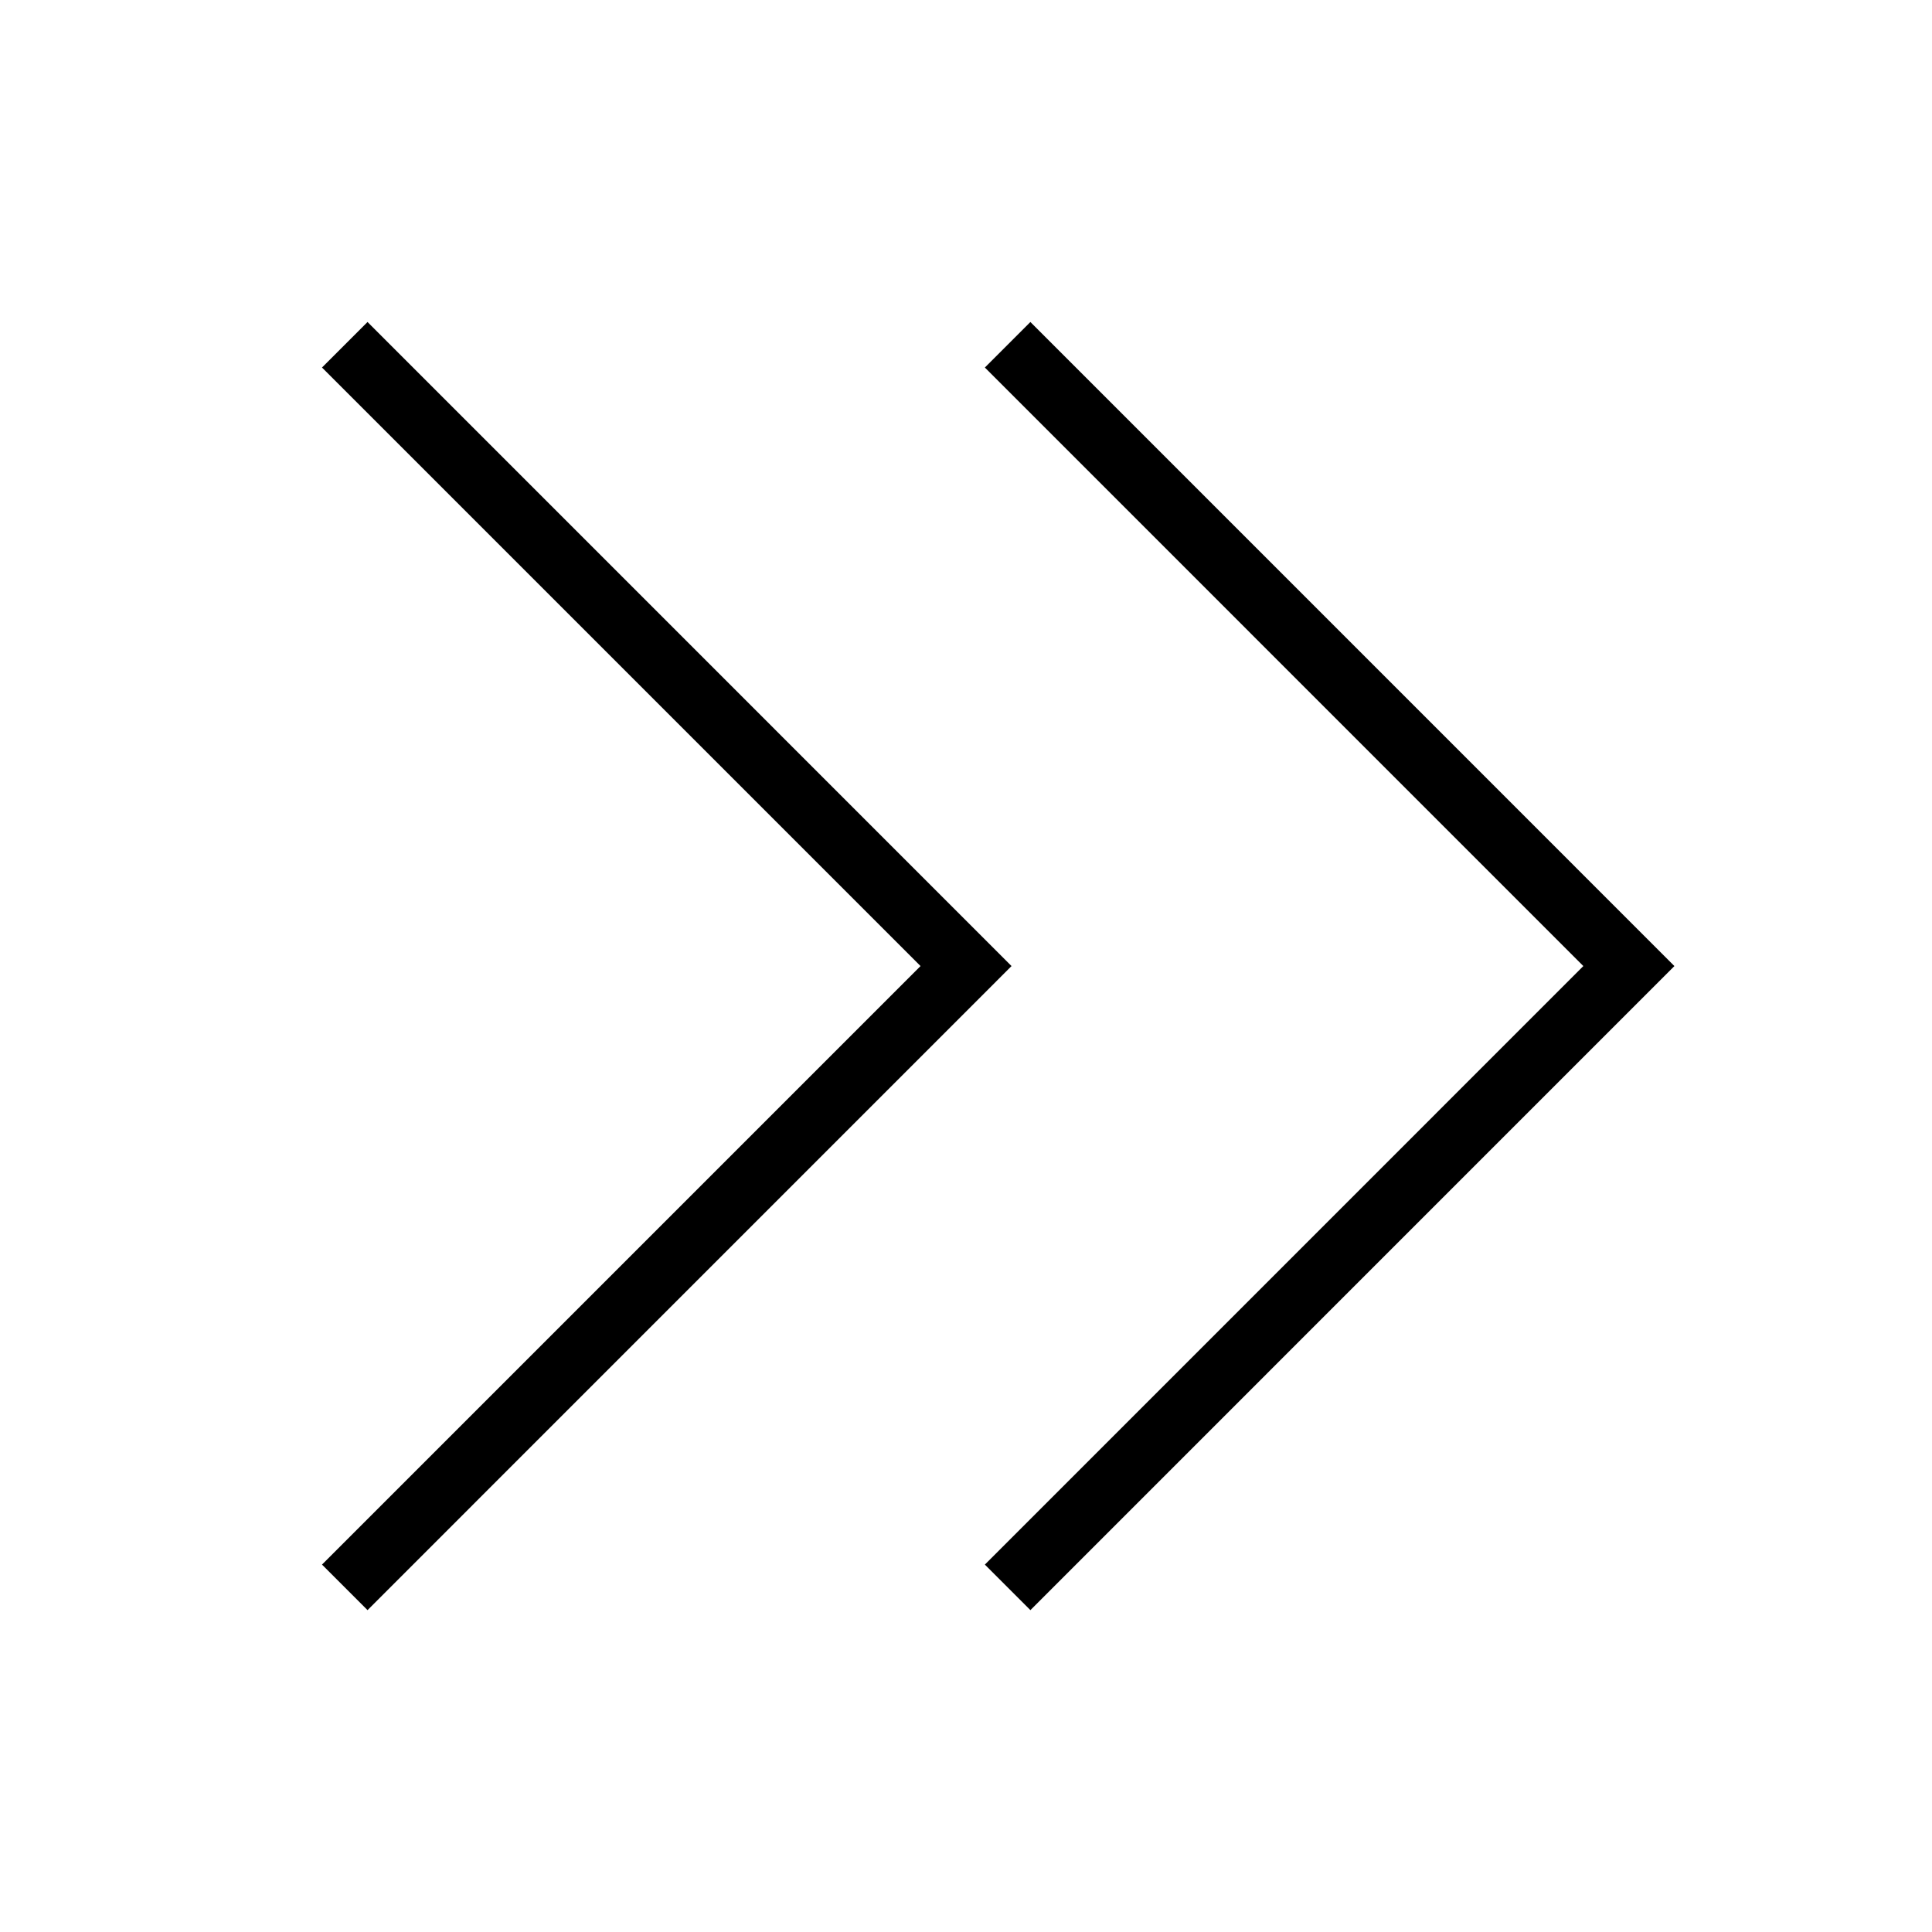
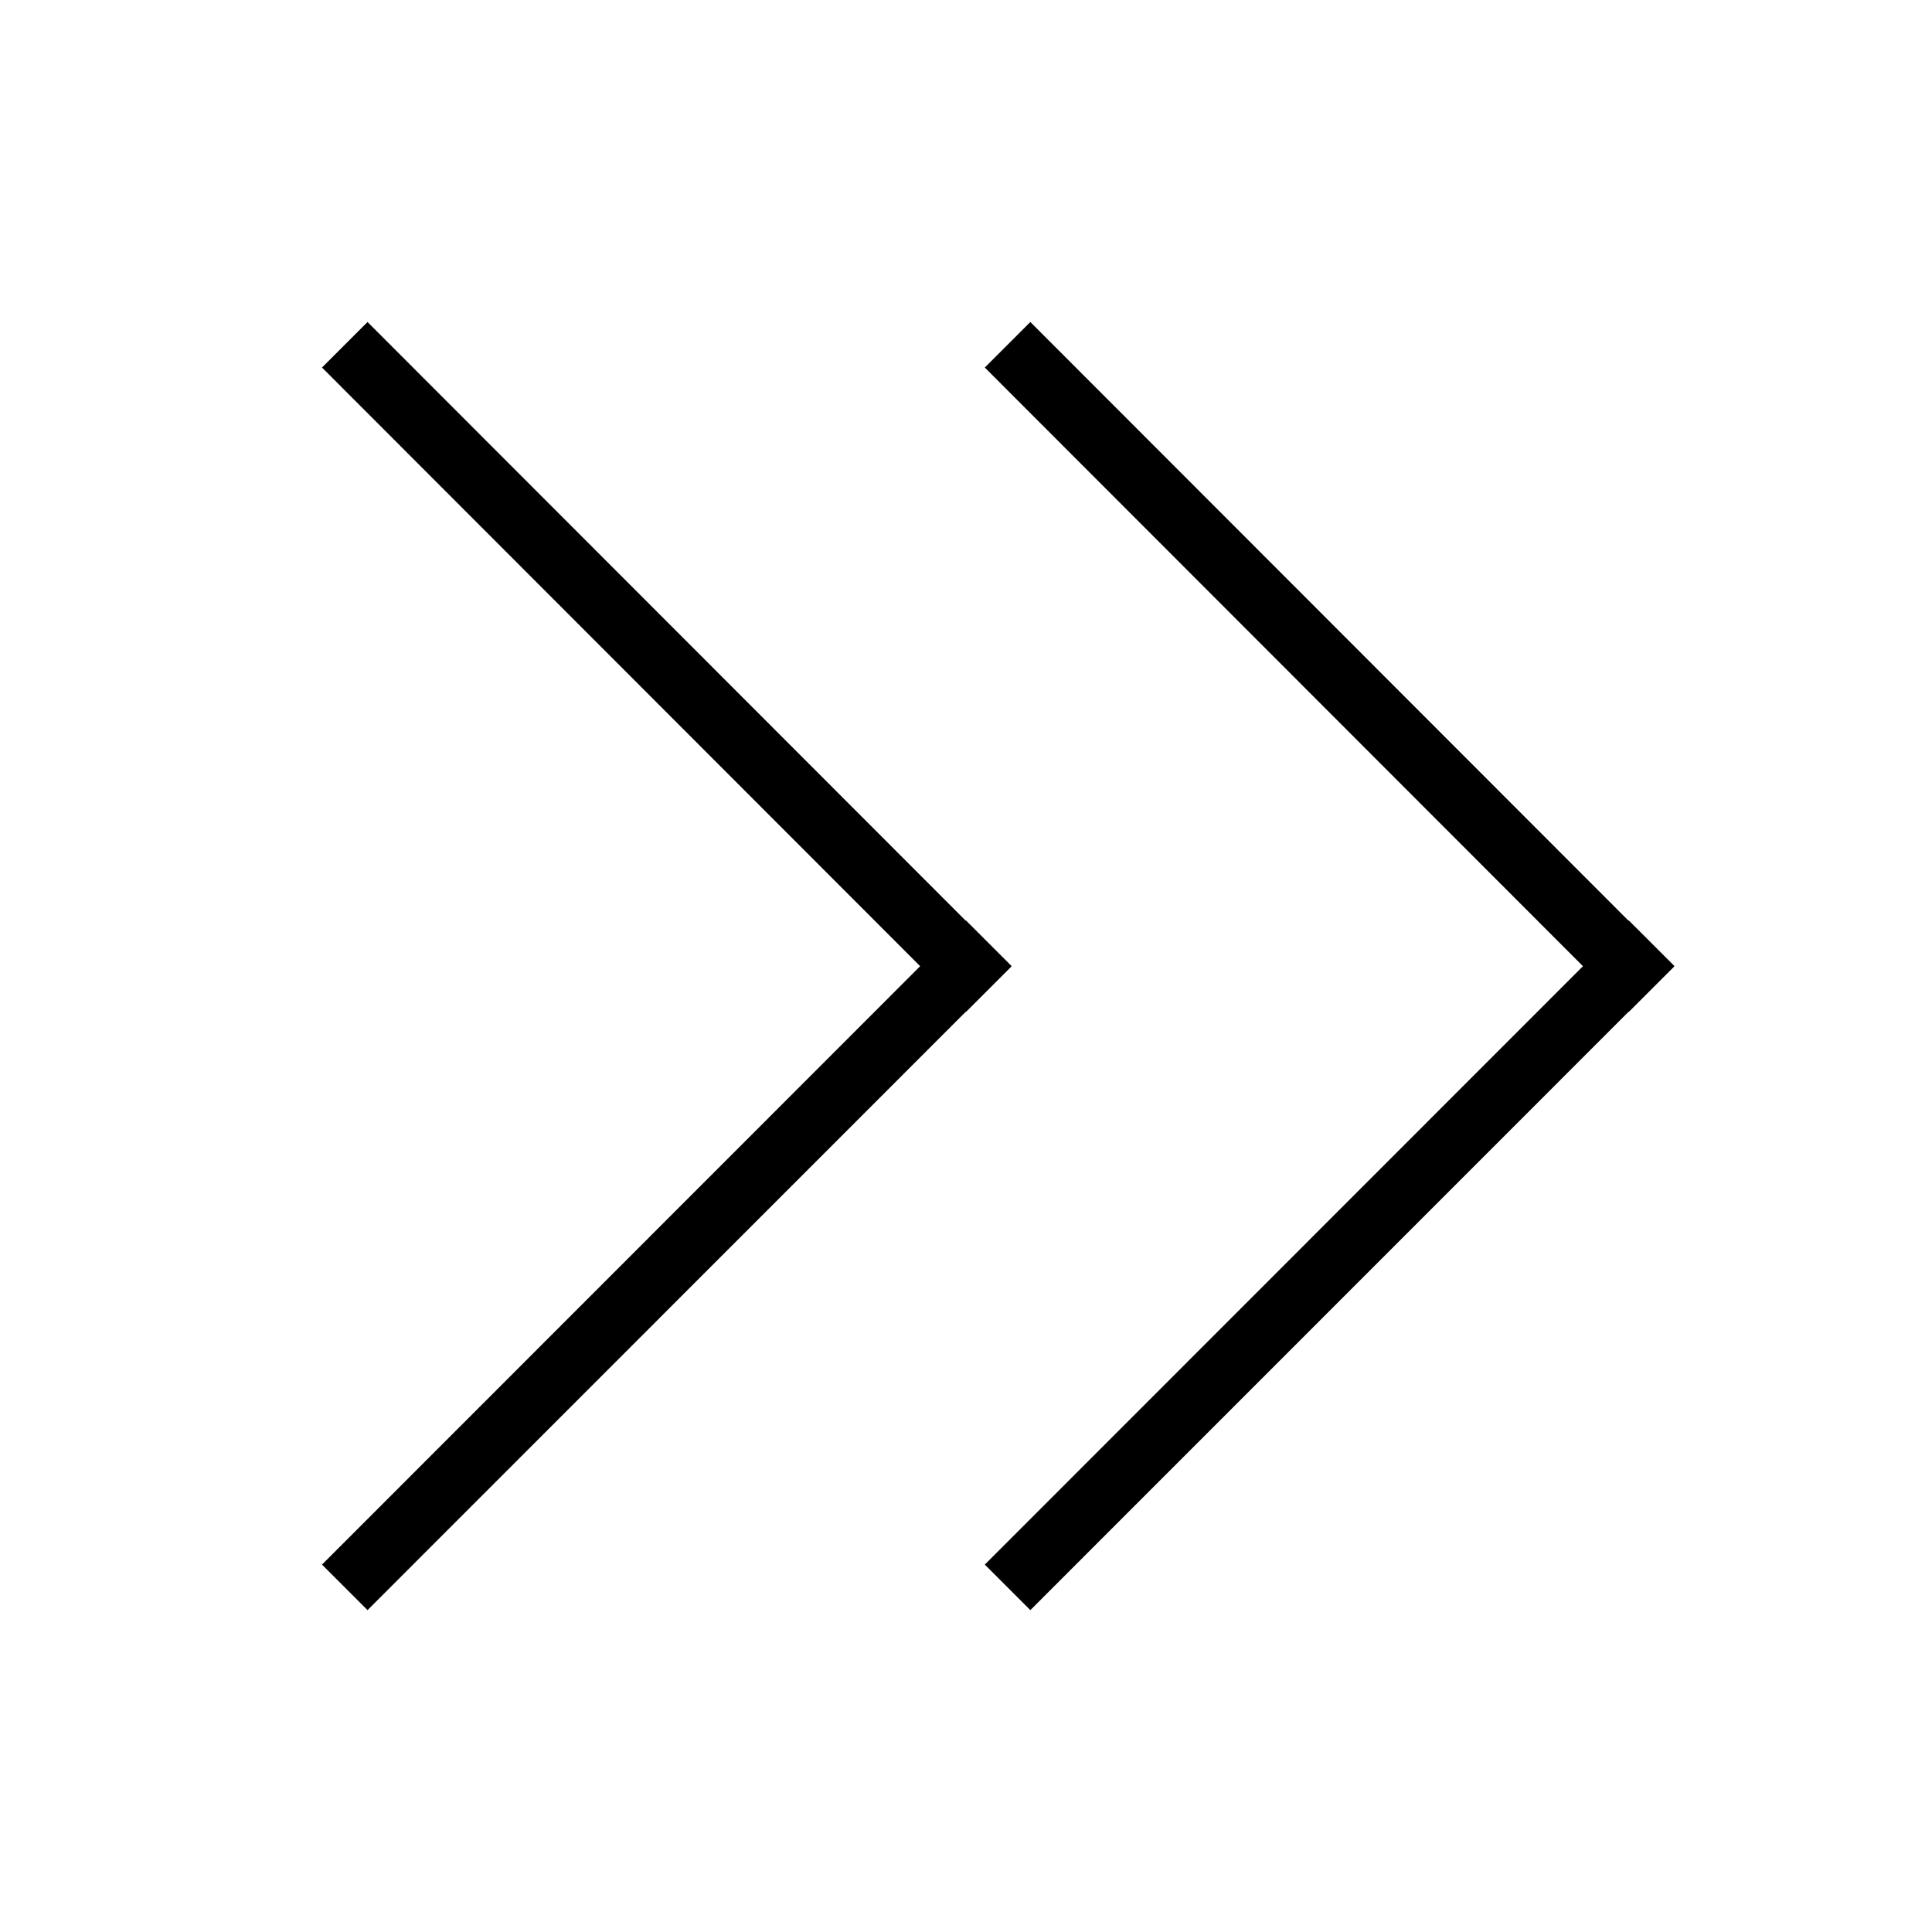
<svg xmlns="http://www.w3.org/2000/svg" width="30" height="30" viewBox="0 0 30 30">
-   <path fill-rule="evenodd" d="M15,5 L15.707,5.707 L6.414,15.001 L15.707,24.295 L15,25.002 L5,15.001 L15,5 Z M25.293,5 L26,5.707 L16.706,15.001 L26,24.295 L25.293,25.002 L15.293,15.001 L25.293,5 Z" transform="matrix(-1 0 0 1 31 0)" />
+   <path fill-rule="evenodd" d="M15.999,5 L25.287,14.296 L25.292,14.293 L26,15 L25.995,15.004 L25.998,15.007 L25.291,15.714 L25.288,15.711 L15.999,25.002 L15.292,24.295 L24.58,15.003 L15.292,5.707 L15.999,5 Z M5.707,5 L14.995,14.296 L15,14.293 L15.707,15 L15.703,15.003 L15.706,15.007 L14.999,15.714 L14.996,15.711 L5.707,25.002 L5,24.295 L14.288,15.003 L5,5.707 L5.707,5 Z" />
</svg>
